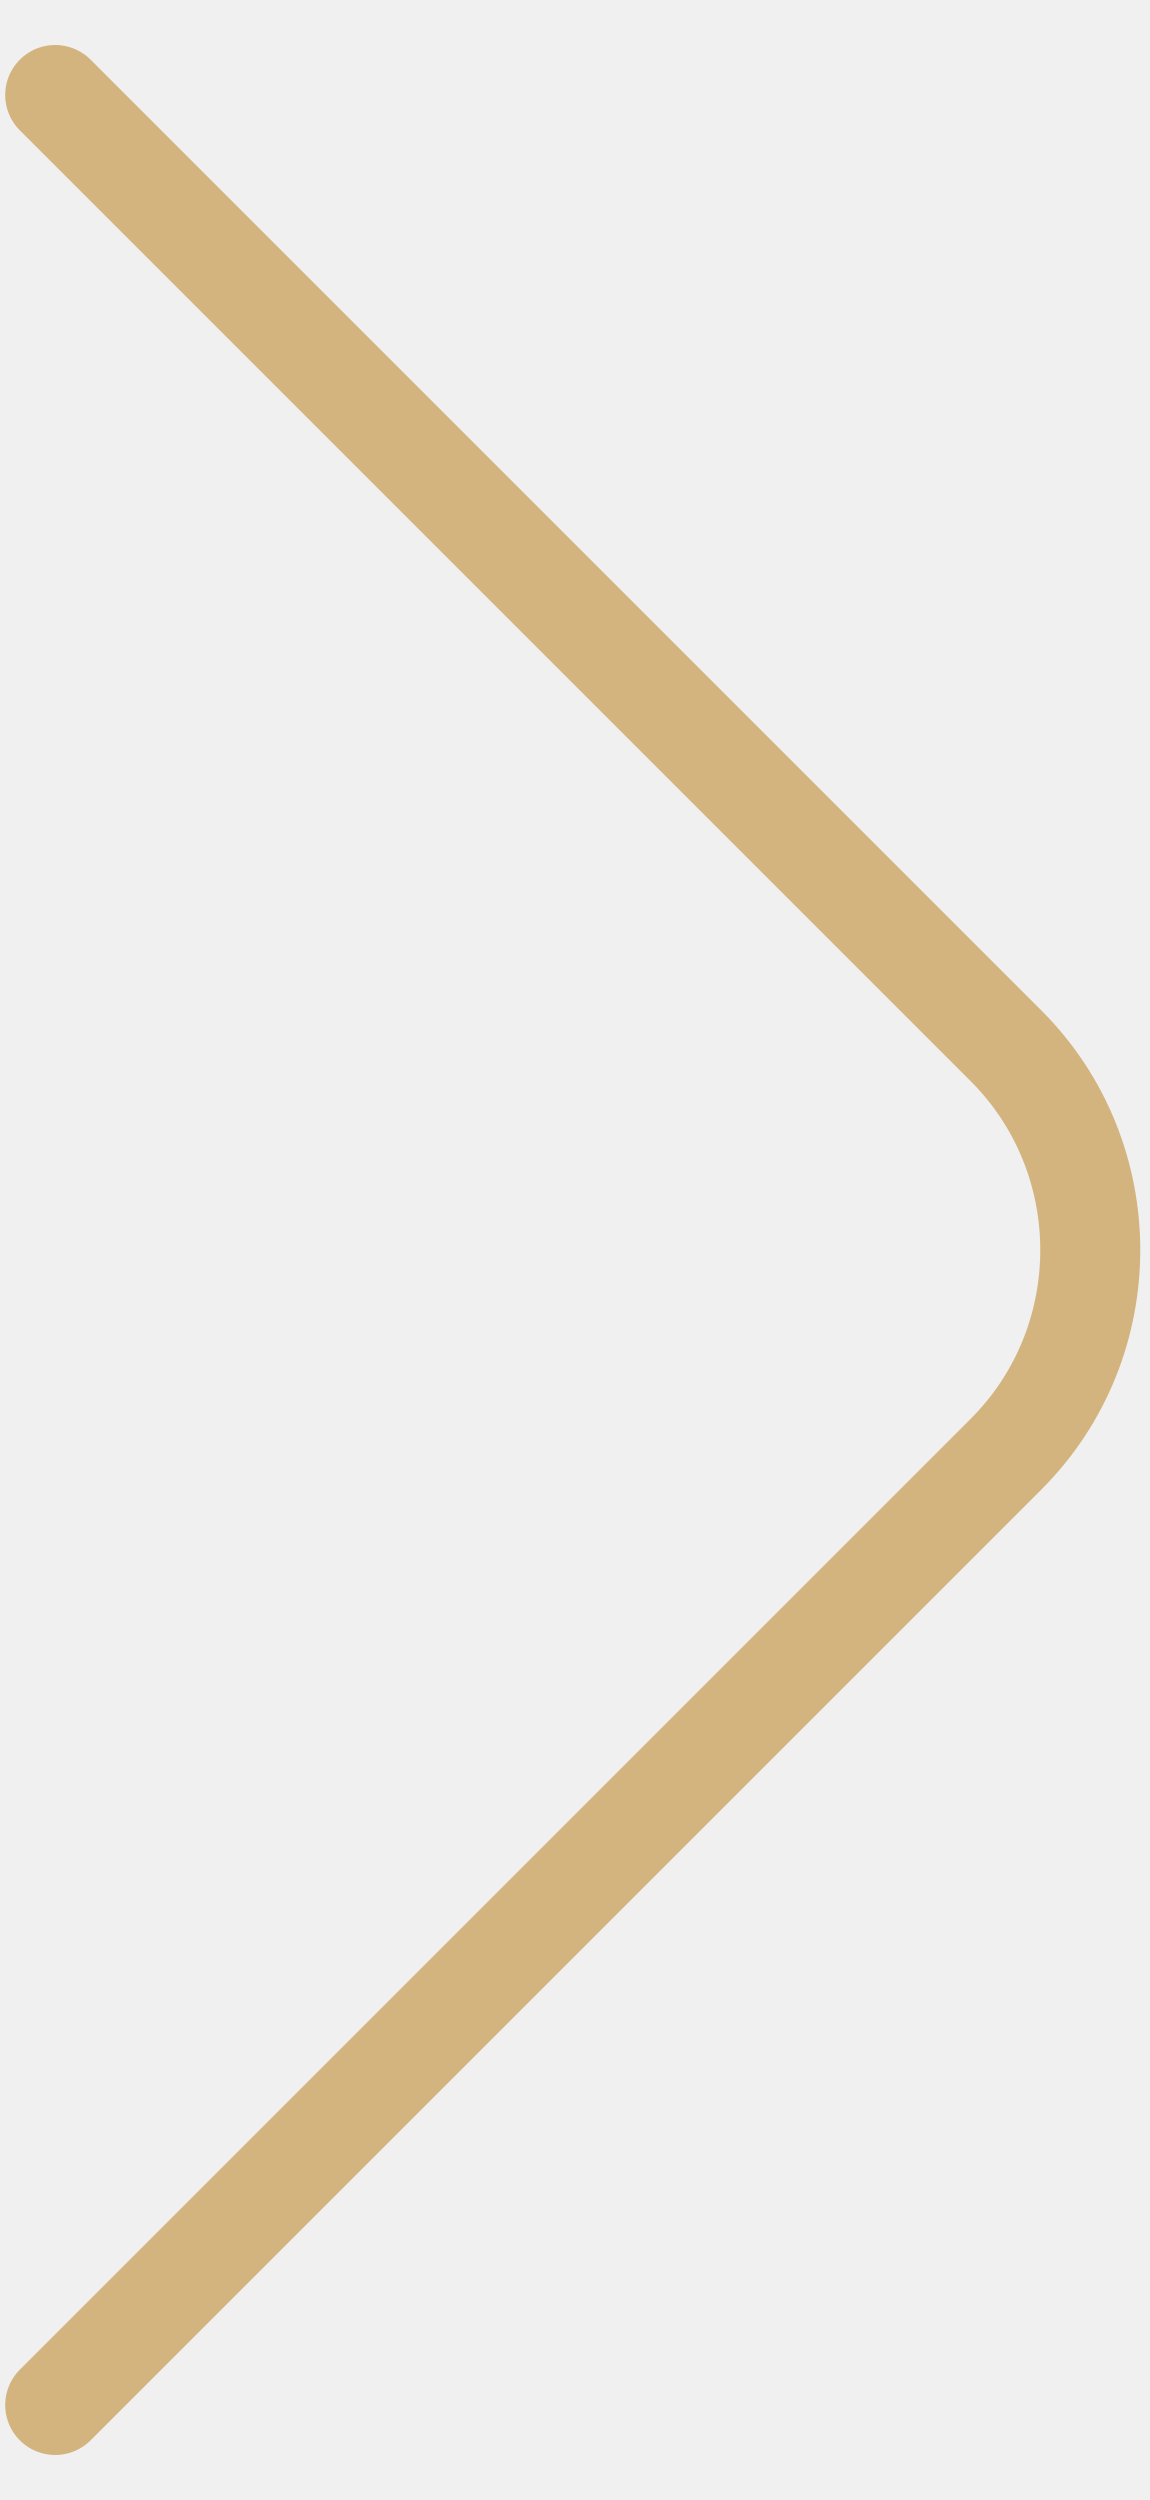
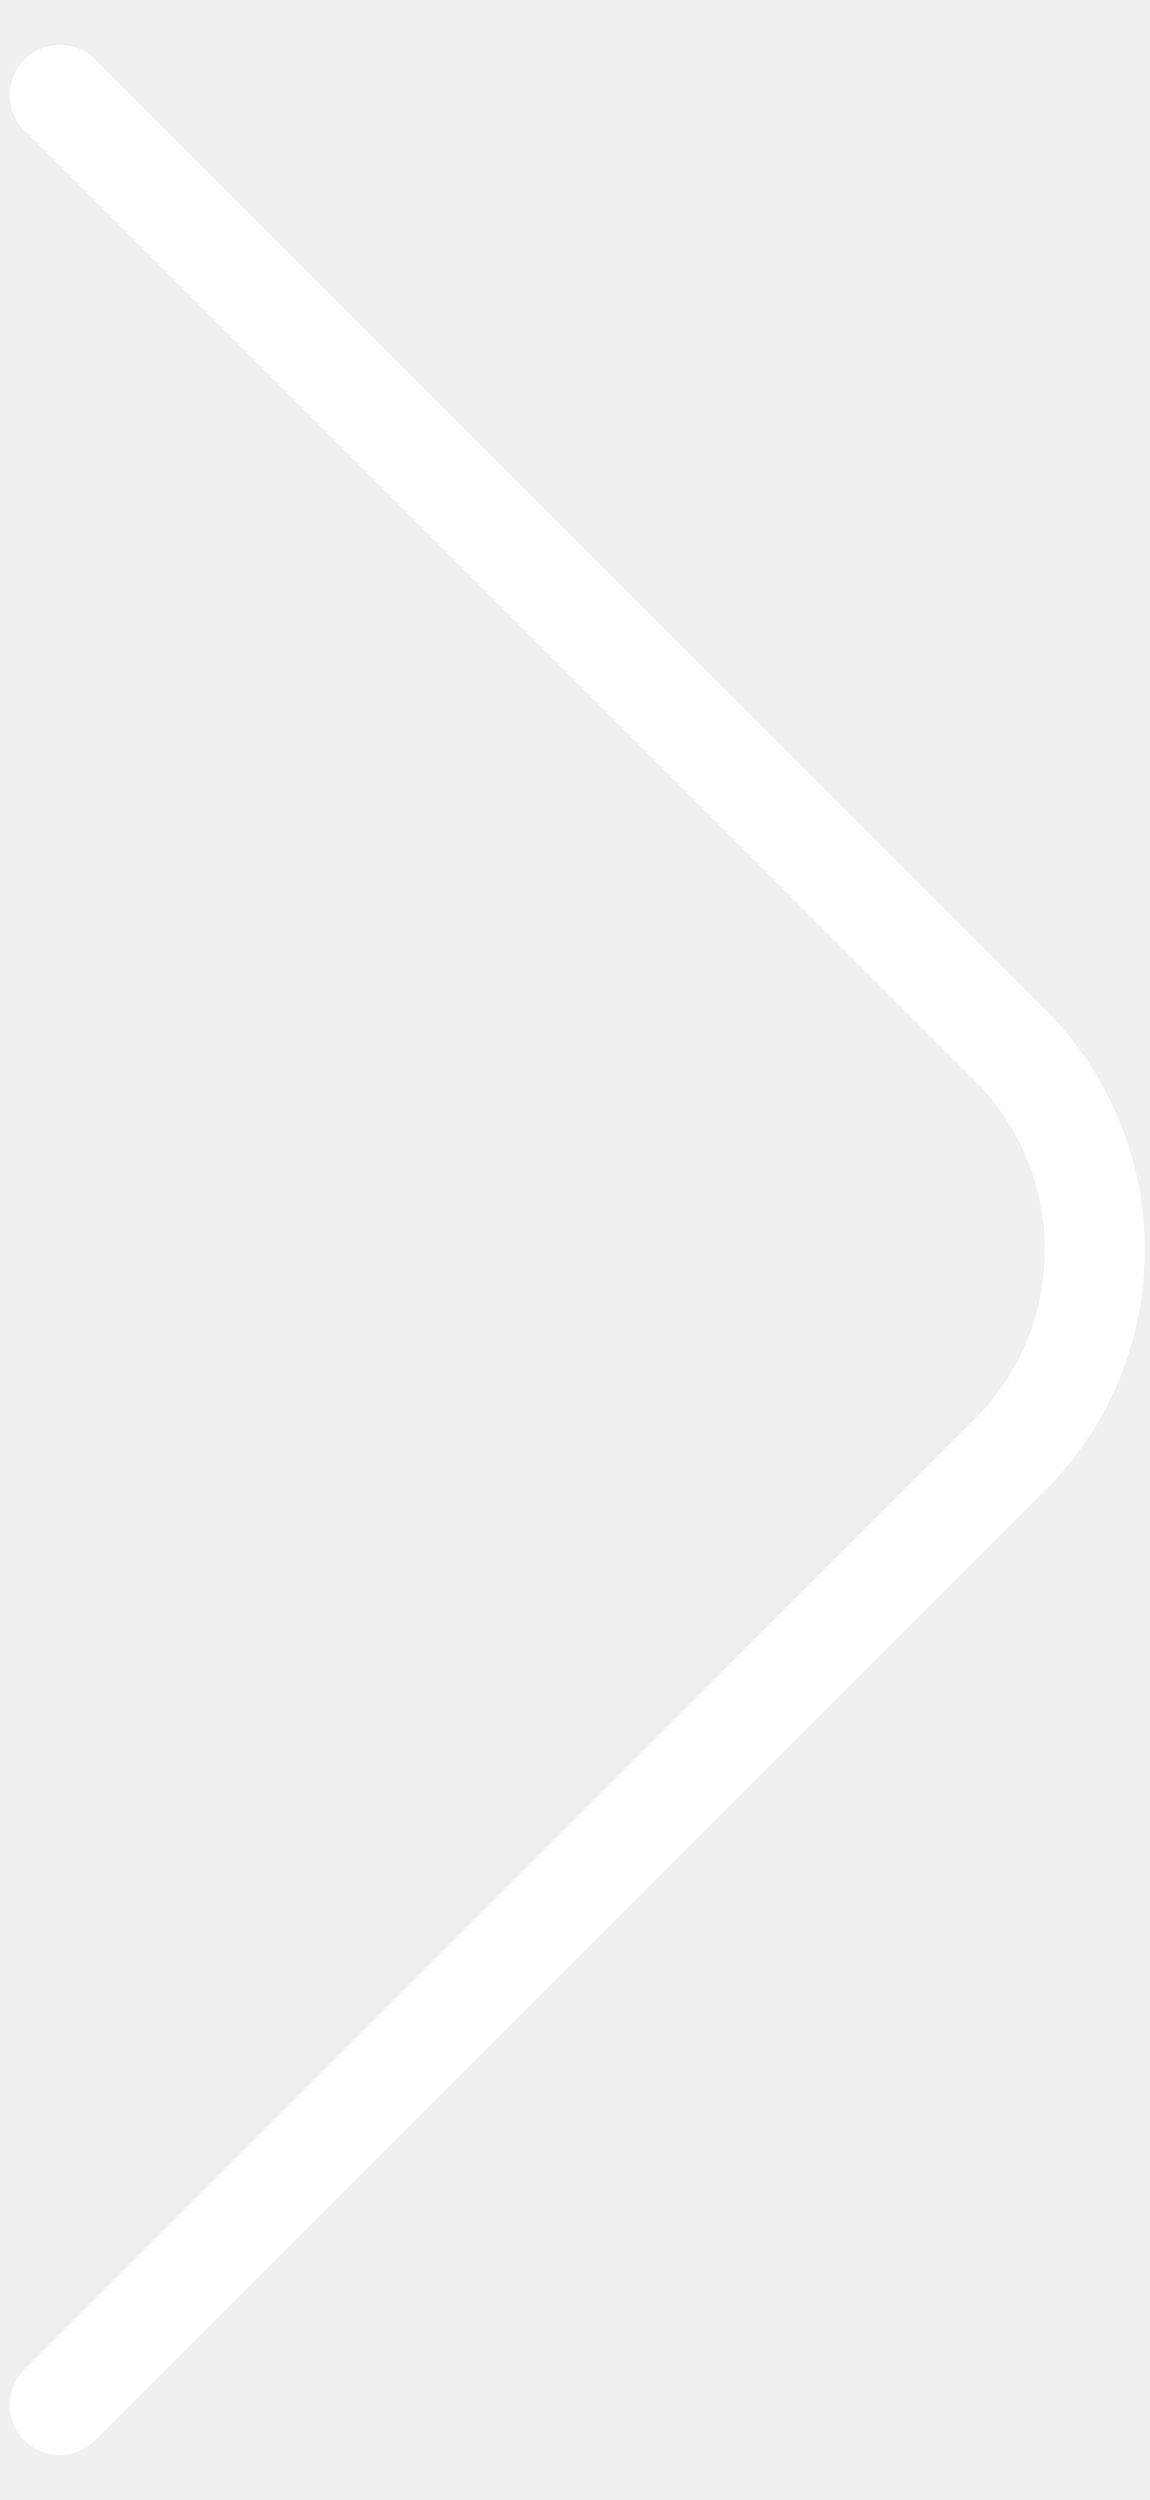
<svg xmlns="http://www.w3.org/2000/svg" width="23" height="50" viewBox="0 0 23 50" fill="none">
-   <path d="M1.104 1.9L20.121 20.917C22.367 23.163 22.367 26.837 20.121 29.083L1.104 48.1" stroke="#D3B47F" stroke-width="2" stroke-miterlimit="10" stroke-linecap="round" stroke-linejoin="round" />
+   <path d="M1.195 1.9L20.211 20.917C22.457 23.163 22.457 26.837 20.211 29.083L1.195 48.1" stroke="white" stroke-width="2" stroke-miterlimit="10" stroke-linecap="round" stroke-linejoin="round" />
</svg>
